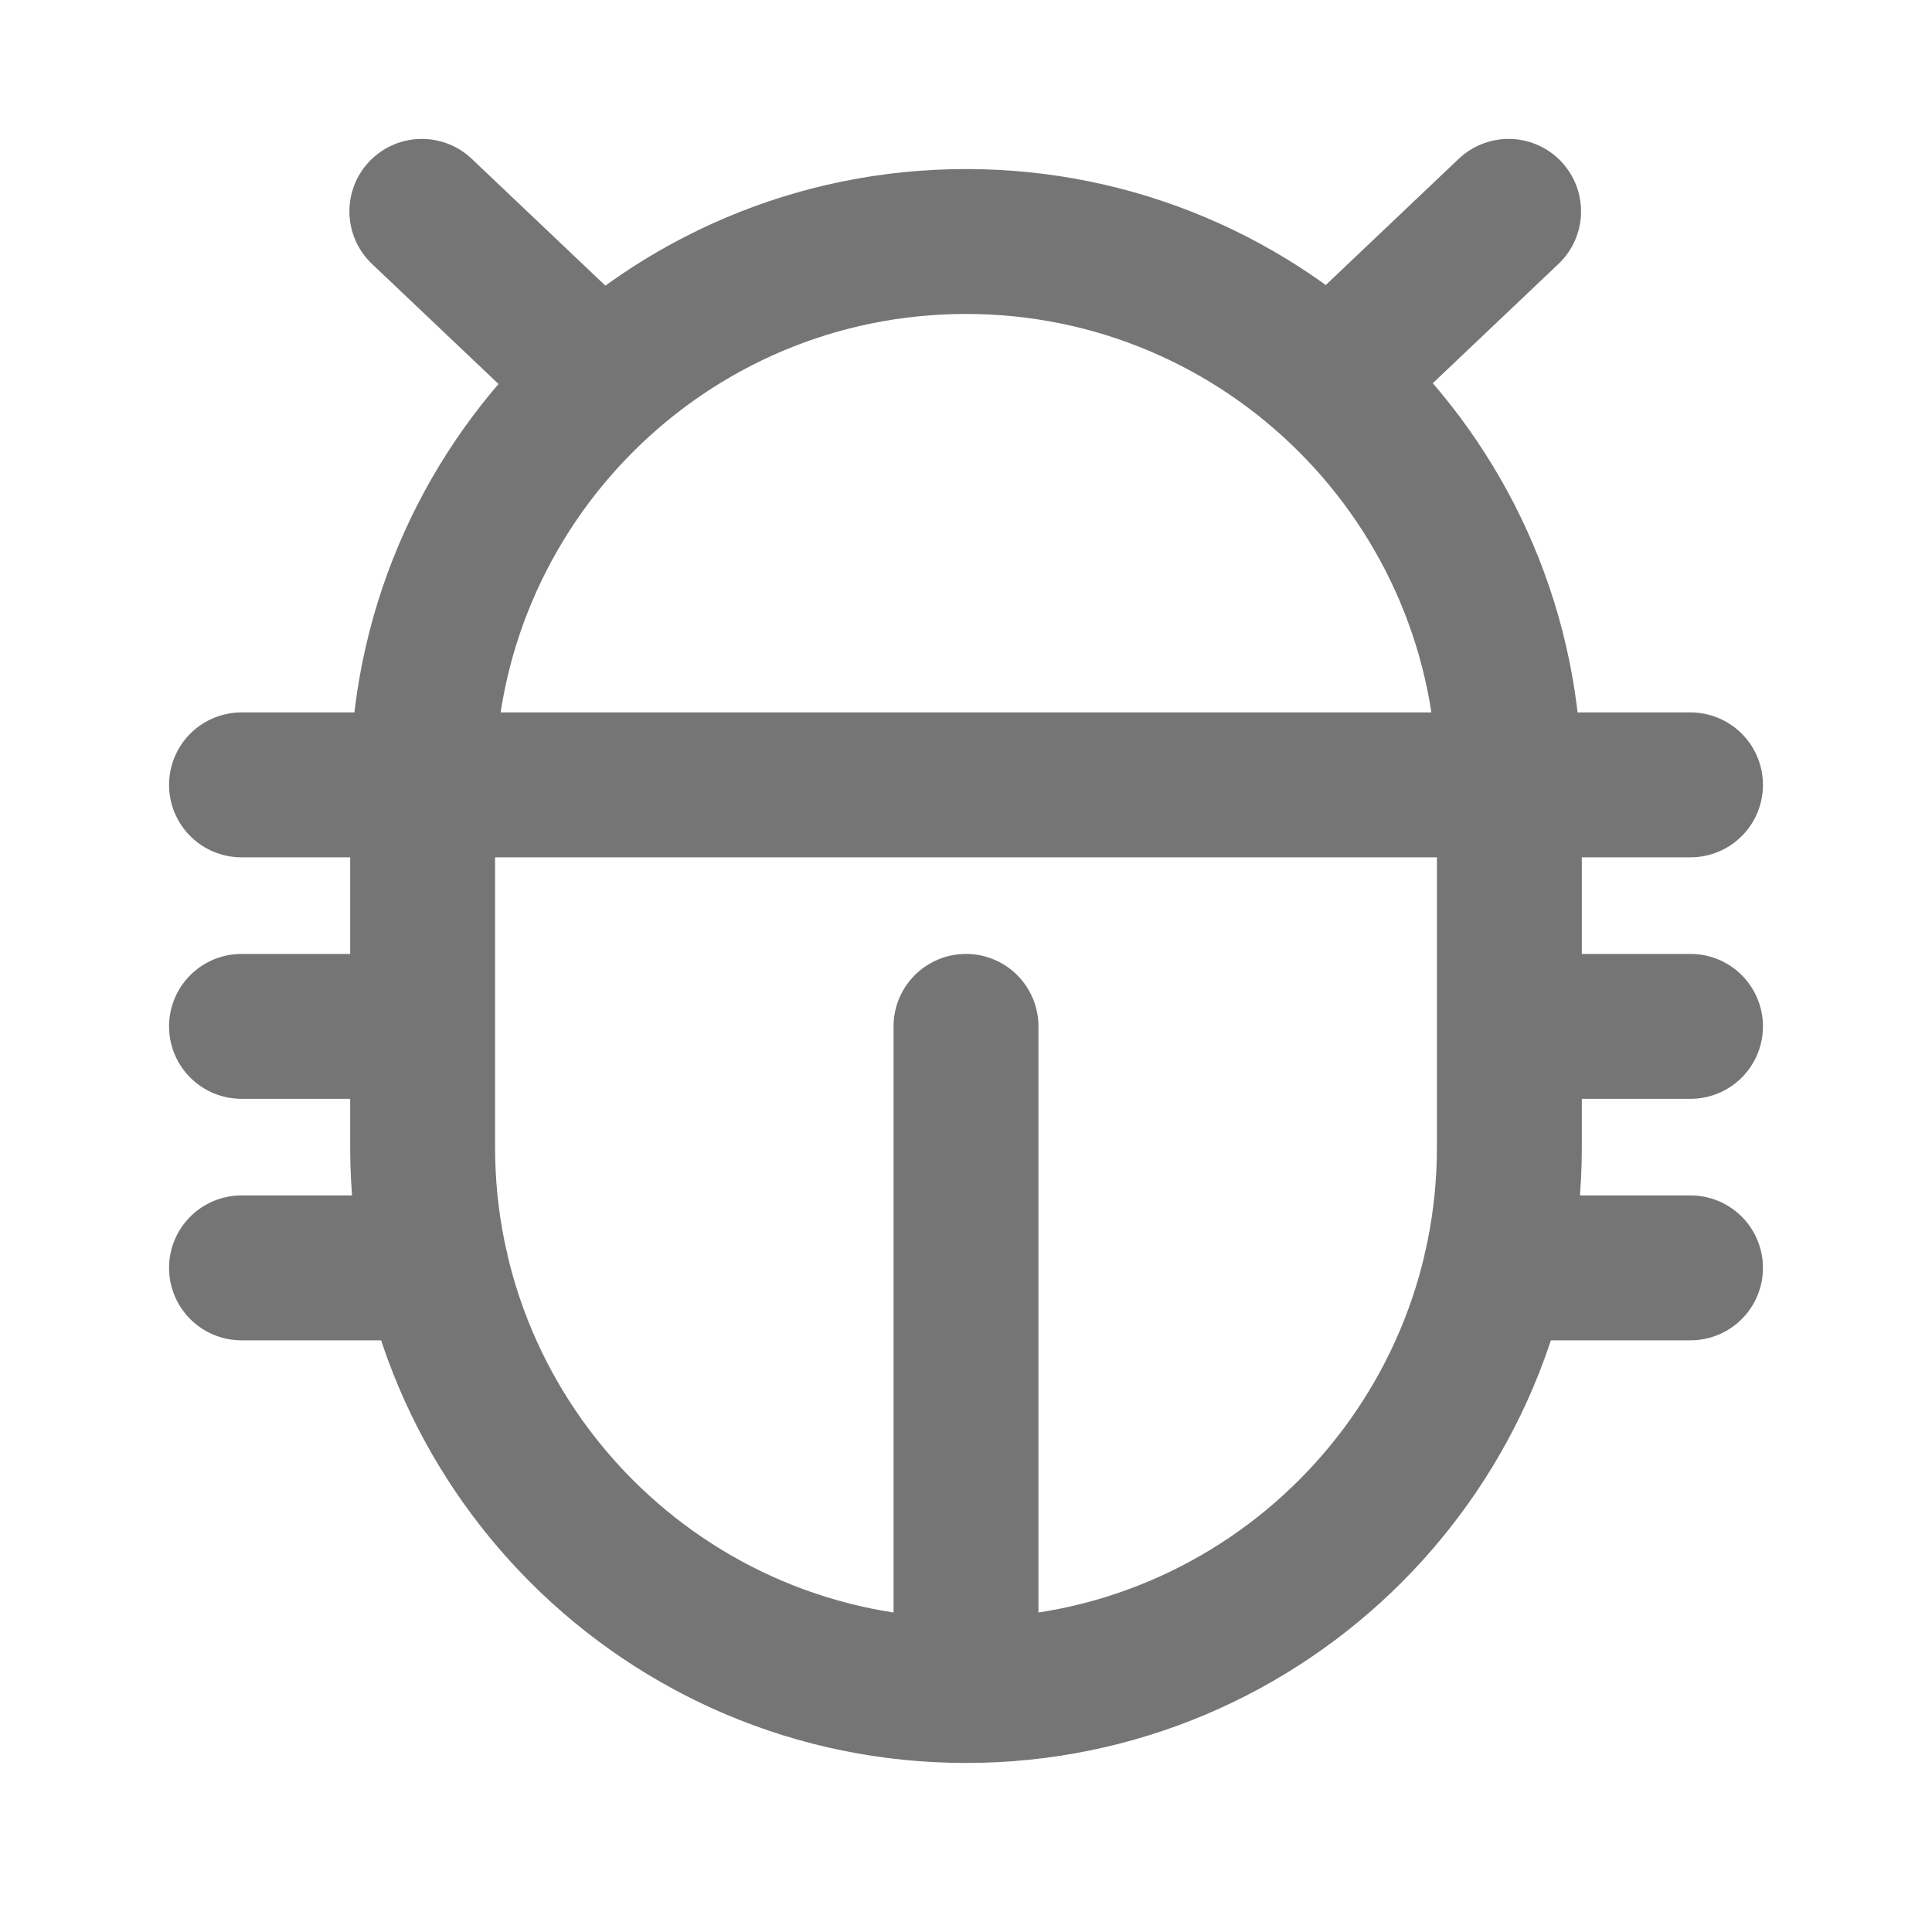
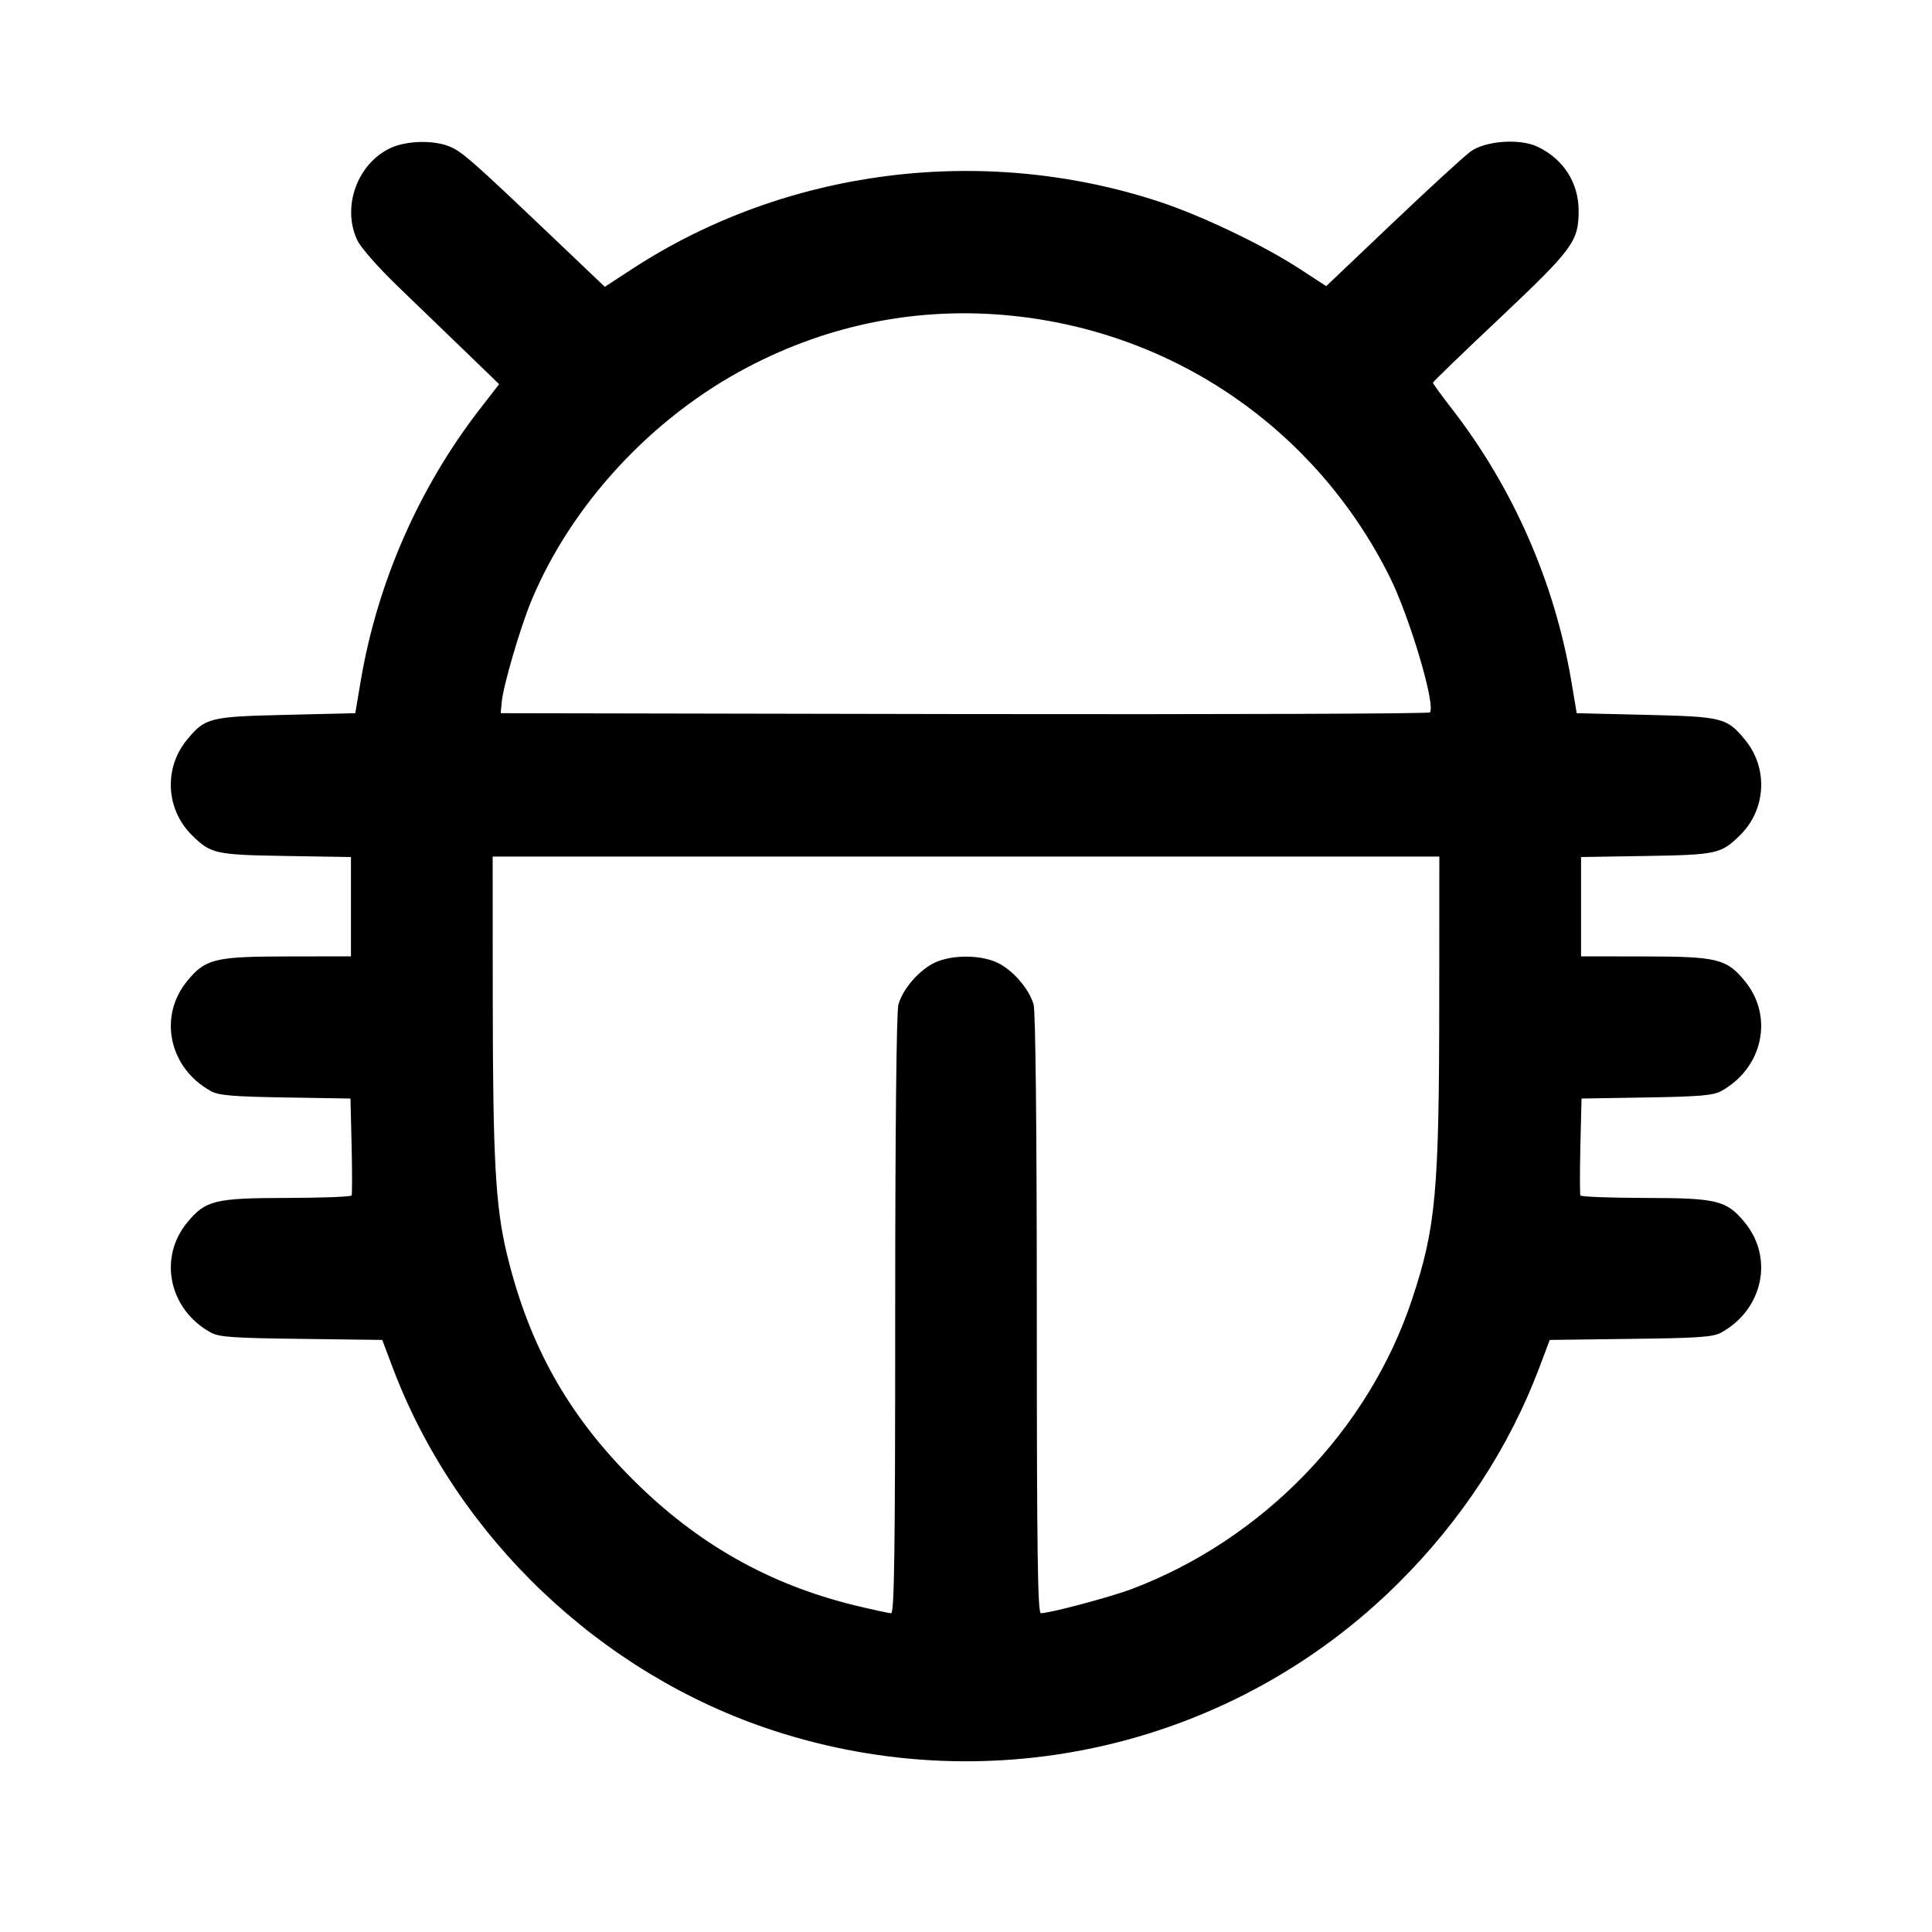
<svg xmlns="http://www.w3.org/2000/svg" xml:space="preserve" fill="none" viewBox="0 0 20 20">
-   <path stroke="#757575" stroke-linecap="round" stroke-linejoin="round" stroke-width="1.5" d="M15.625 8.125a5.625 5.625 0 0 0-11.25 0v3.75a5.625 5.625 0 0 0 11.25 0zm0 2.5H17.5m-15 0h1.875m-1.875 2.5h2.016m-2.016-5h15m-7.5 2.5V17.5m5.484-4.375H17.5M4.367 2.188l1.86 1.765m9.39-1.765-1.851 1.757" />
+   <path d="M4.048 1.530 C 3.702 1.687,3.536 2.138,3.697 2.483 C 3.732 2.561,3.911 2.764,4.121 2.967 C 4.321 3.159,4.638 3.465,4.826 3.647 L 5.167 3.977 4.967 4.235 C 4.335 5.052,3.906 6.032,3.734 7.050 L 3.678 7.383 2.964 7.400 C 2.167 7.419,2.124 7.429,1.936 7.658 C 1.694 7.950,1.716 8.378,1.986 8.645 C 2.183 8.839,2.226 8.849,2.958 8.861 L 3.633 8.872 3.633 9.386 L 3.633 9.900 2.975 9.901 C 2.225 9.902,2.127 9.925,1.939 10.154 C 1.635 10.522,1.750 11.057,2.183 11.295 C 2.265 11.340,2.407 11.352,2.956 11.361 L 3.628 11.372 3.640 11.861 C 3.646 12.130,3.646 12.361,3.640 12.375 C 3.634 12.389,3.334 12.400,2.973 12.401 C 2.225 12.402,2.127 12.425,1.939 12.654 C 1.635 13.022,1.750 13.557,2.183 13.795 C 2.267 13.841,2.417 13.852,3.120 13.860 L 3.957 13.871 4.066 14.160 C 4.728 15.911,6.217 17.330,8.008 17.915 C 10.290 18.660,12.781 18.073,14.476 16.388 C 15.128 15.740,15.622 14.985,15.934 14.160 L 16.043 13.871 16.880 13.860 C 17.583 13.852,17.733 13.841,17.817 13.795 C 18.250 13.557,18.365 13.022,18.061 12.654 C 17.873 12.425,17.775 12.402,17.027 12.401 C 16.666 12.400,16.366 12.389,16.360 12.375 C 16.354 12.361,16.354 12.130,16.360 11.861 L 16.372 11.372 17.044 11.361 C 17.593 11.352,17.735 11.340,17.817 11.295 C 18.250 11.057,18.365 10.522,18.061 10.154 C 17.873 9.925,17.775 9.902,17.025 9.901 L 16.367 9.900 16.367 9.386 L 16.367 8.872 17.042 8.861 C 17.774 8.849,17.817 8.839,18.014 8.645 C 18.284 8.378,18.306 7.950,18.064 7.658 C 17.876 7.429,17.833 7.419,17.036 7.400 L 16.322 7.383 16.266 7.050 C 16.094 6.032,15.665 5.052,15.033 4.236 C 14.923 4.094,14.833 3.970,14.833 3.962 C 14.833 3.953,15.147 3.650,15.531 3.288 C 16.284 2.576,16.341 2.499,16.342 2.183 C 16.342 1.892,16.185 1.646,15.915 1.518 C 15.733 1.432,15.378 1.457,15.224 1.568 C 15.161 1.613,14.799 1.945,14.419 2.306 L 13.729 2.962 13.449 2.780 C 13.073 2.535,12.430 2.228,11.992 2.085 C 10.166 1.488,8.132 1.749,6.546 2.783 L 6.261 2.969 5.722 2.456 C 4.890 1.664,4.783 1.570,4.655 1.517 C 4.492 1.449,4.213 1.455,4.048 1.530 M10.471 3.268 C 12.160 3.439,13.617 4.442,14.381 5.961 C 14.590 6.376,14.866 7.304,14.802 7.375 C 14.790 7.389,12.621 7.396,9.982 7.392 L 5.183 7.383 5.194 7.267 C 5.209 7.099,5.386 6.495,5.501 6.218 C 5.916 5.221,6.749 4.321,7.738 3.802 C 8.590 3.354,9.520 3.172,10.471 3.268 M14.899 10.342 C 14.898 12.341,14.865 12.707,14.616 13.455 C 14.168 14.804,13.071 15.937,11.717 16.449 C 11.498 16.532,10.867 16.700,10.775 16.700 C 10.742 16.700,10.733 16.059,10.733 13.608 C 10.733 11.705,10.720 10.472,10.700 10.400 C 10.655 10.237,10.480 10.036,10.319 9.963 C 10.143 9.883,9.857 9.883,9.681 9.963 C 9.520 10.036,9.345 10.237,9.300 10.400 C 9.280 10.472,9.267 11.705,9.267 13.608 C 9.267 16.059,9.258 16.700,9.225 16.700 C 9.202 16.700,9.033 16.663,8.850 16.619 C 7.960 16.402,7.214 15.979,6.551 15.316 C 5.875 14.641,5.474 13.921,5.247 12.980 C 5.129 12.491,5.102 11.995,5.101 10.342 L 5.100 8.867 10.000 8.867 L 14.900 8.867 14.899 10.342 " stroke="none" fill-rule="evenodd" fill="black" />
</svg>
